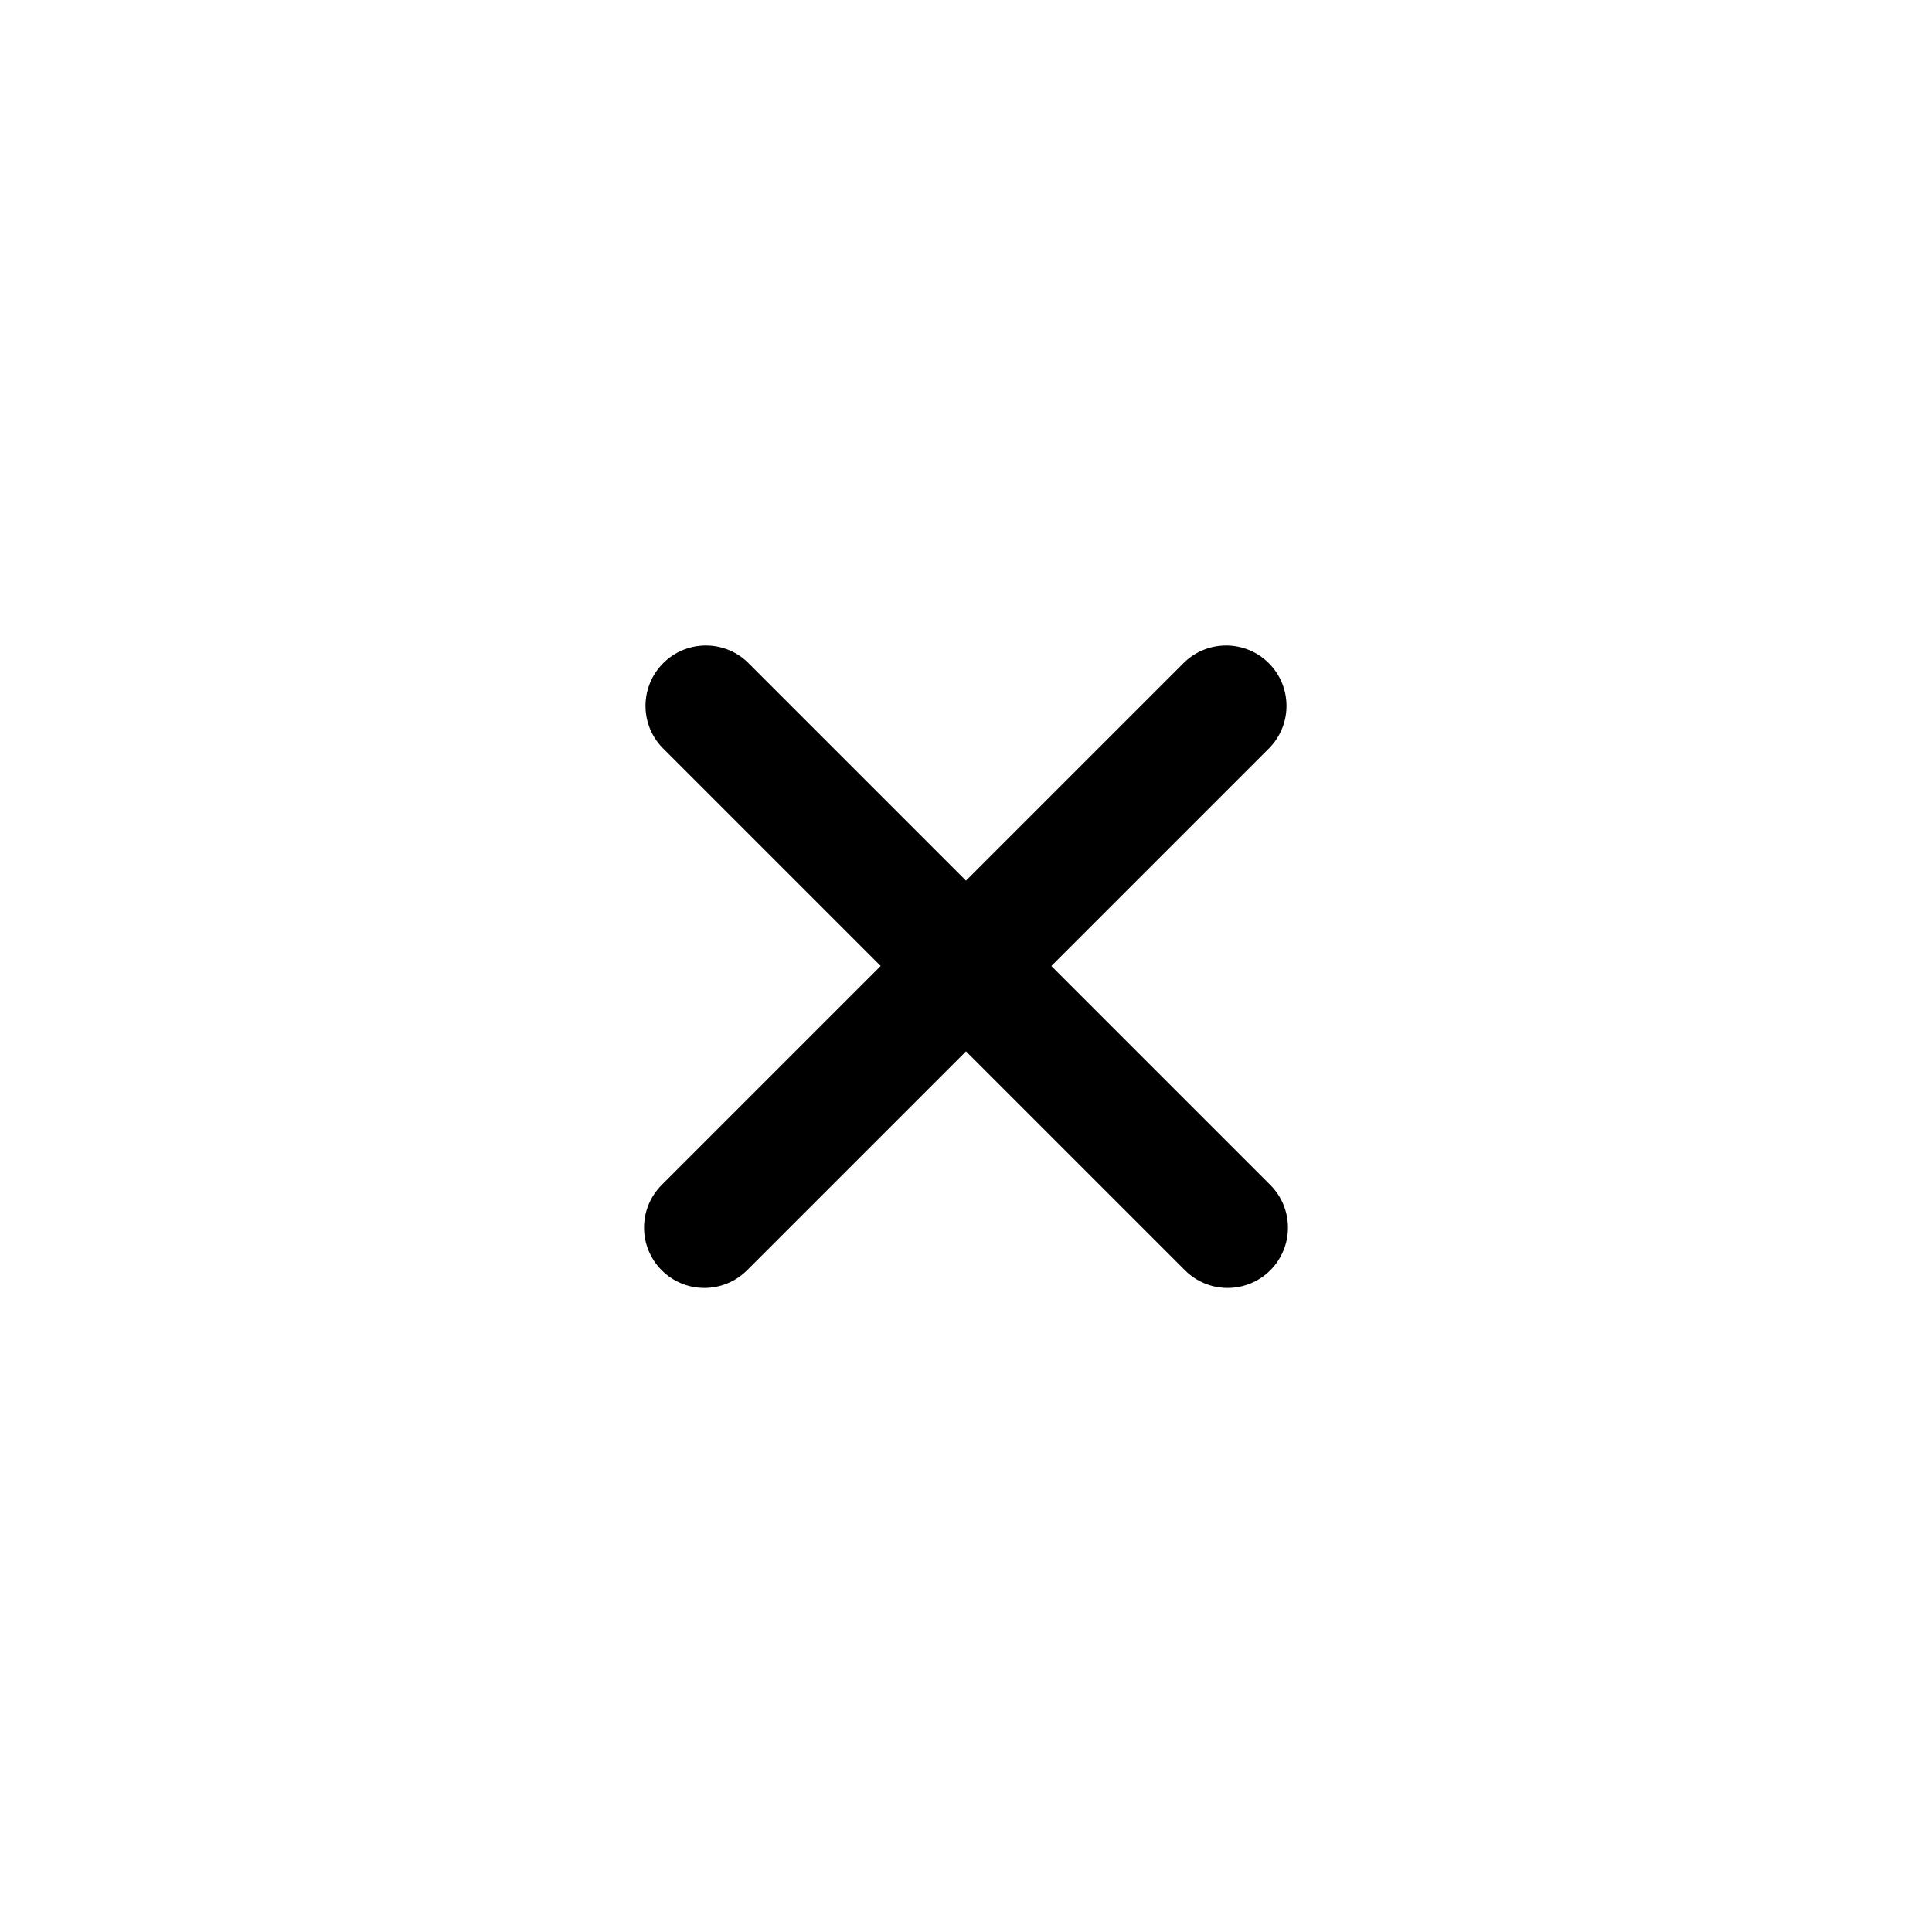
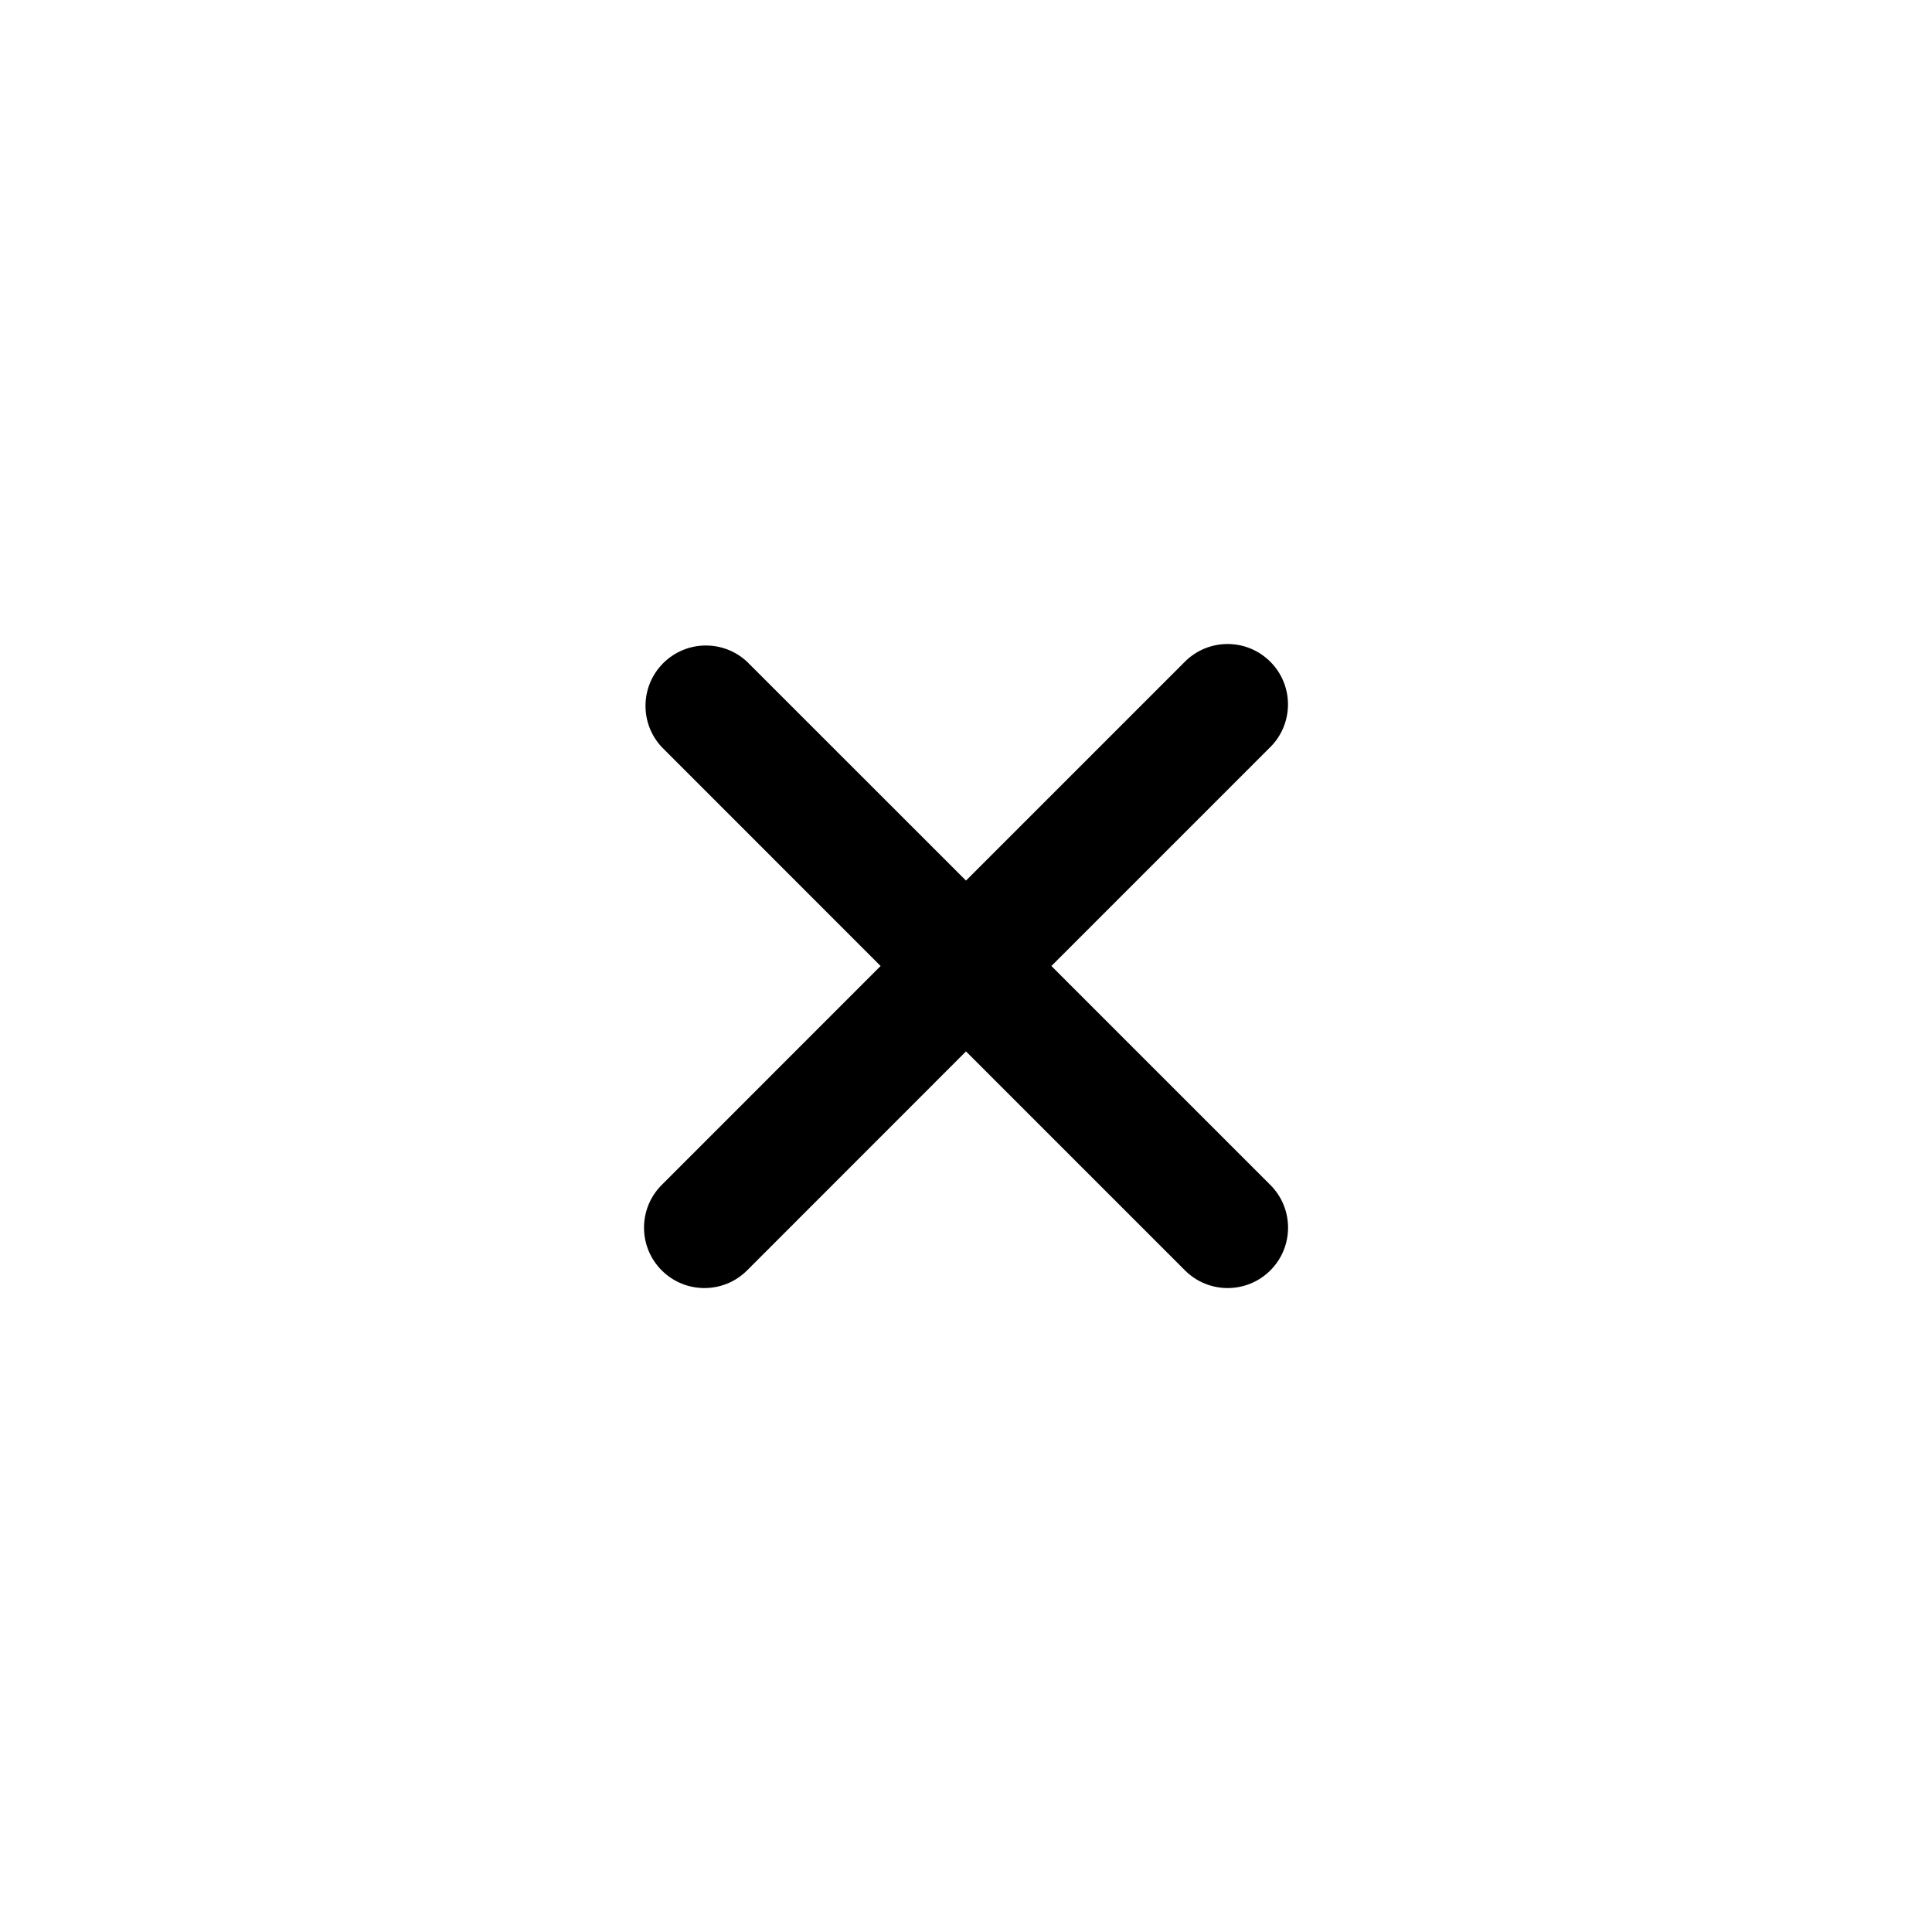
<svg xmlns="http://www.w3.org/2000/svg" id="icons" viewBox="0 0 24 24">
-   <defs>
-     <style>.cls-1{fill:none;}</style>
-   </defs>
-   <rect id="canvas" class="cls-1" width="24" height="24" />
-   <path d="M13.06,12l2.72-2.72a.75.75,0,0,0-1.06-1.06L12,10.94,9.28,8.22A.75.75,0,0,0,8.22,9.28L10.94,12,8.22,14.72a.75.75,0,0,0,0,1.06.75.75,0,0,0,1.06,0L12,13.06l2.72,2.72a.75.75,0,0,0,1.06,0,.75.75,0,0,0,0-1.06Z" />
+   <rect id="canvas" width="24" height="24" style="fill:none" />
+   <path d="M15.78,8.22a.75.75,0,0,0-1.061,0L12,10.939,9.28,8.22A.75.75,0,0,0,8.22,9.28L10.939,12,8.22,14.72a.75.75,0,1,0,1.061,1.061L12,13.061l2.72,2.72a.75.75,0,0,0,1.061-1.061L13.061,12l2.72-2.72A.75.75,0,0,0,15.78,8.22Z" />
</svg>
